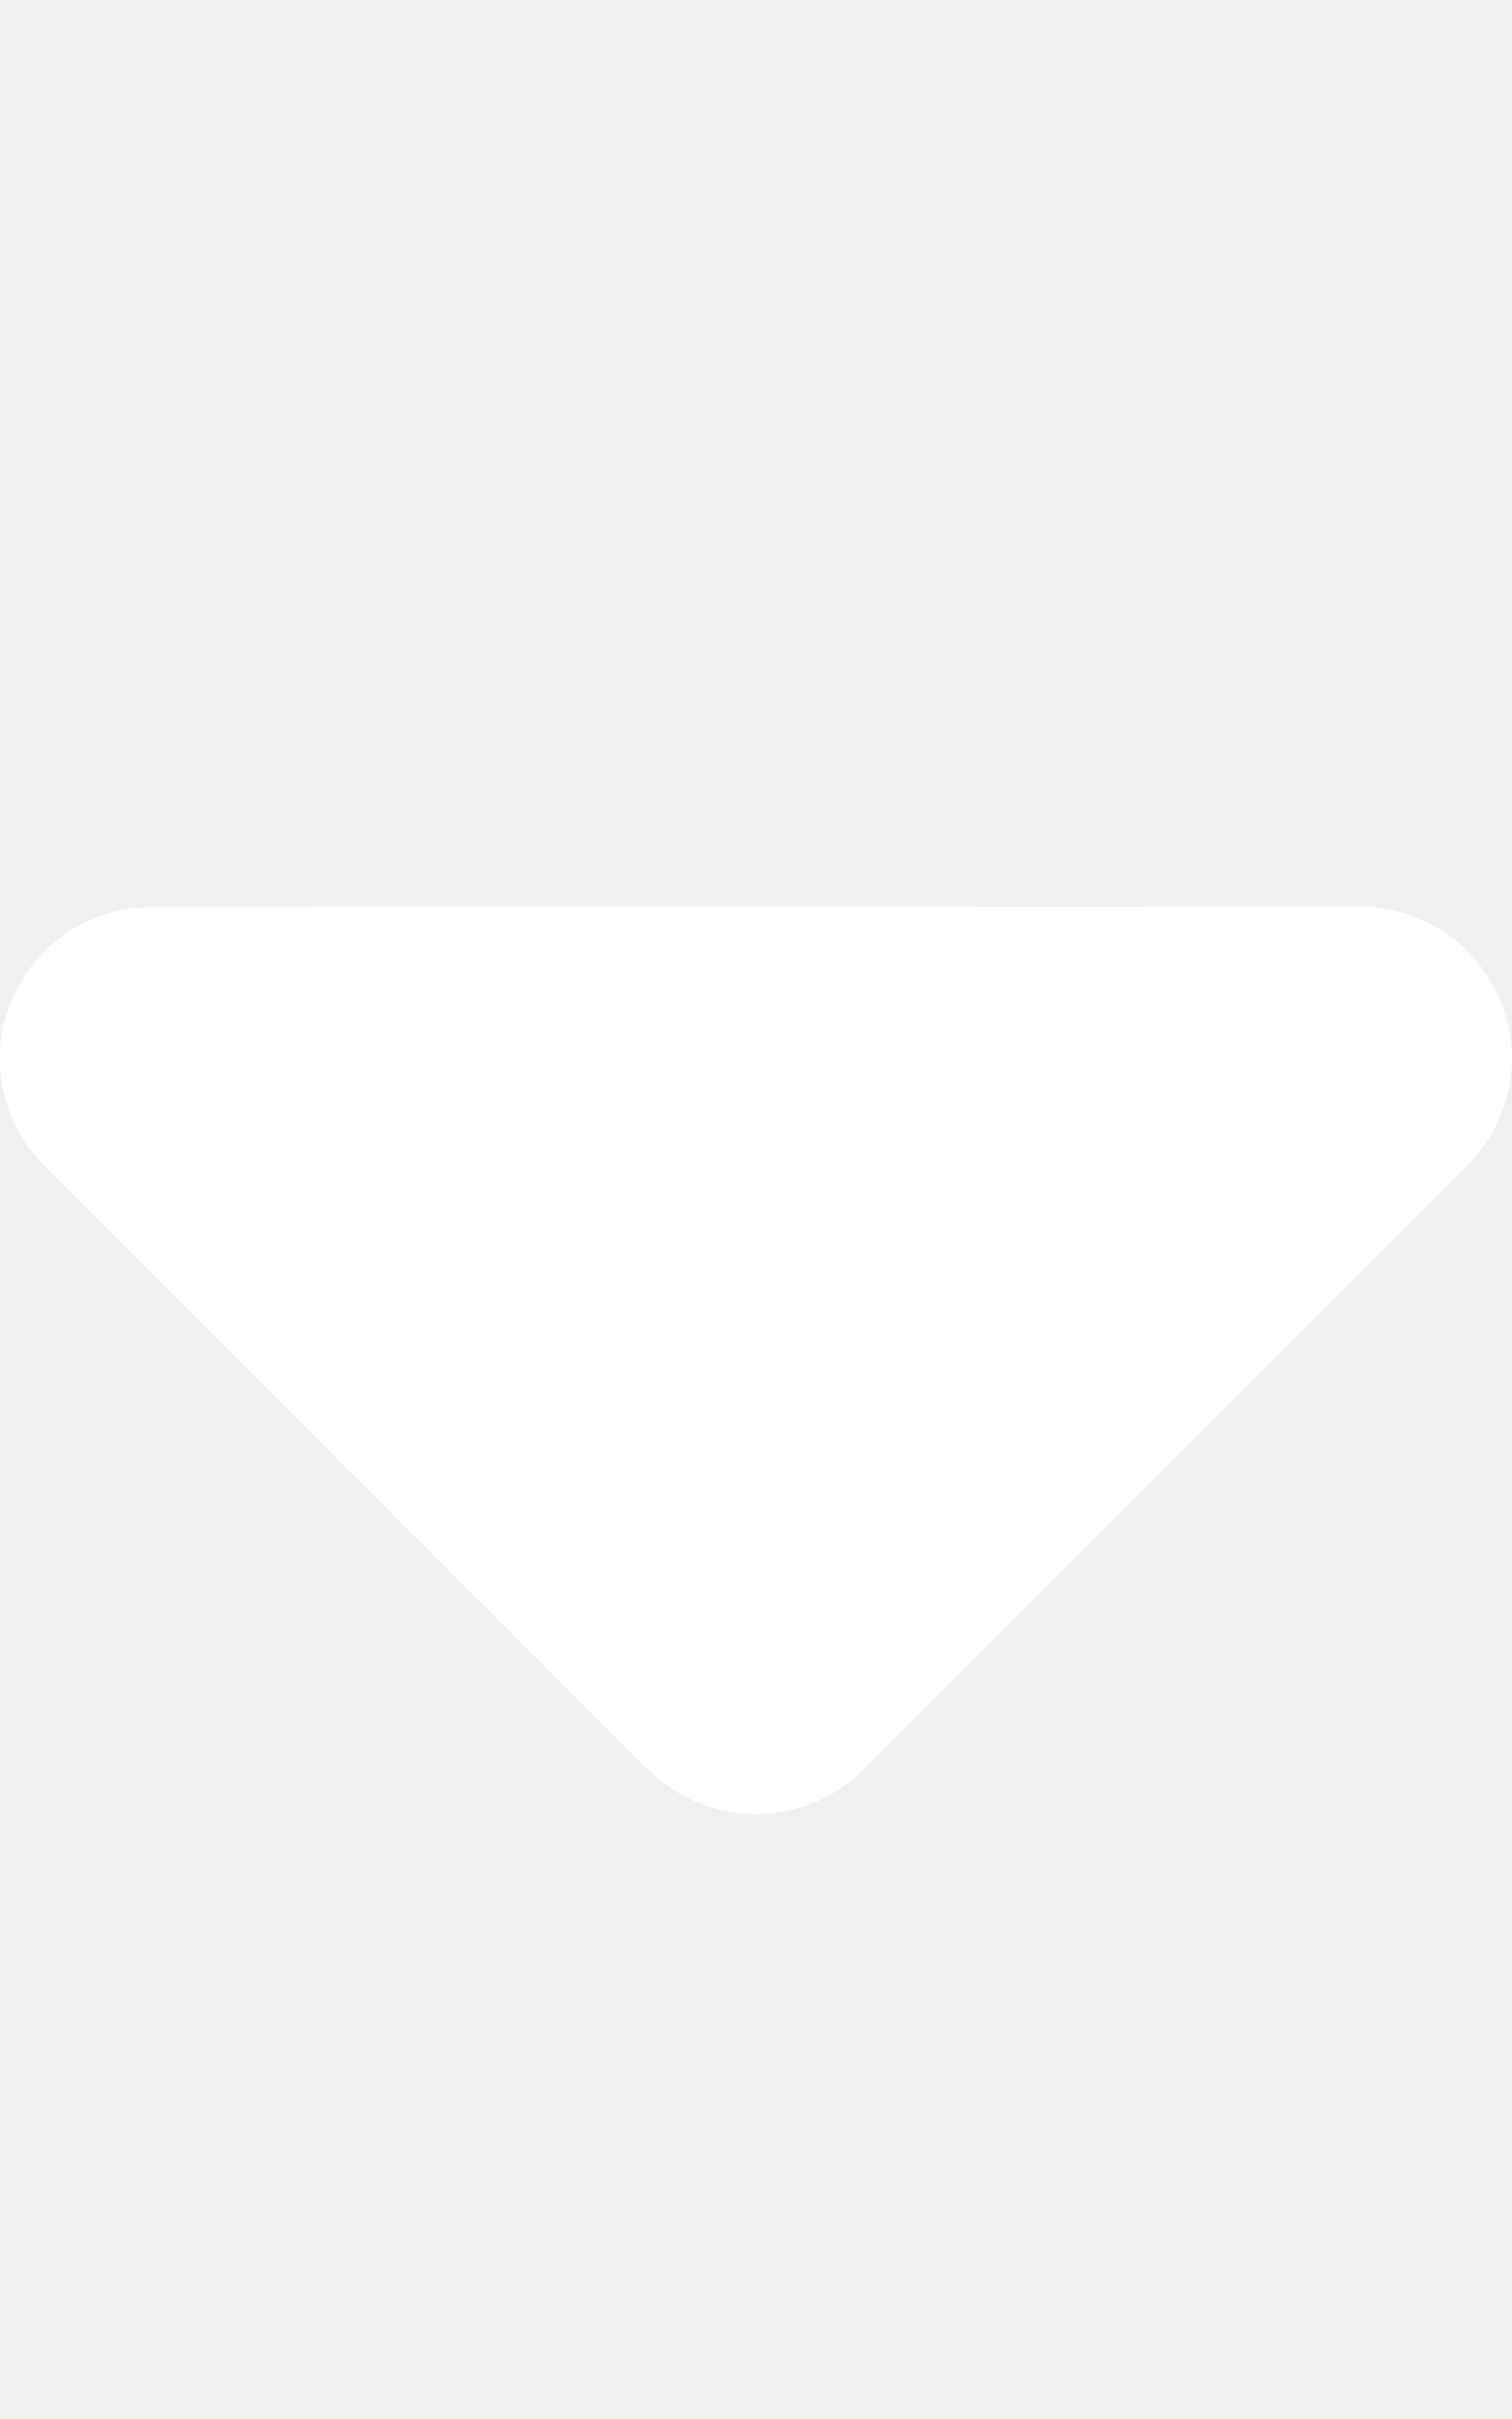
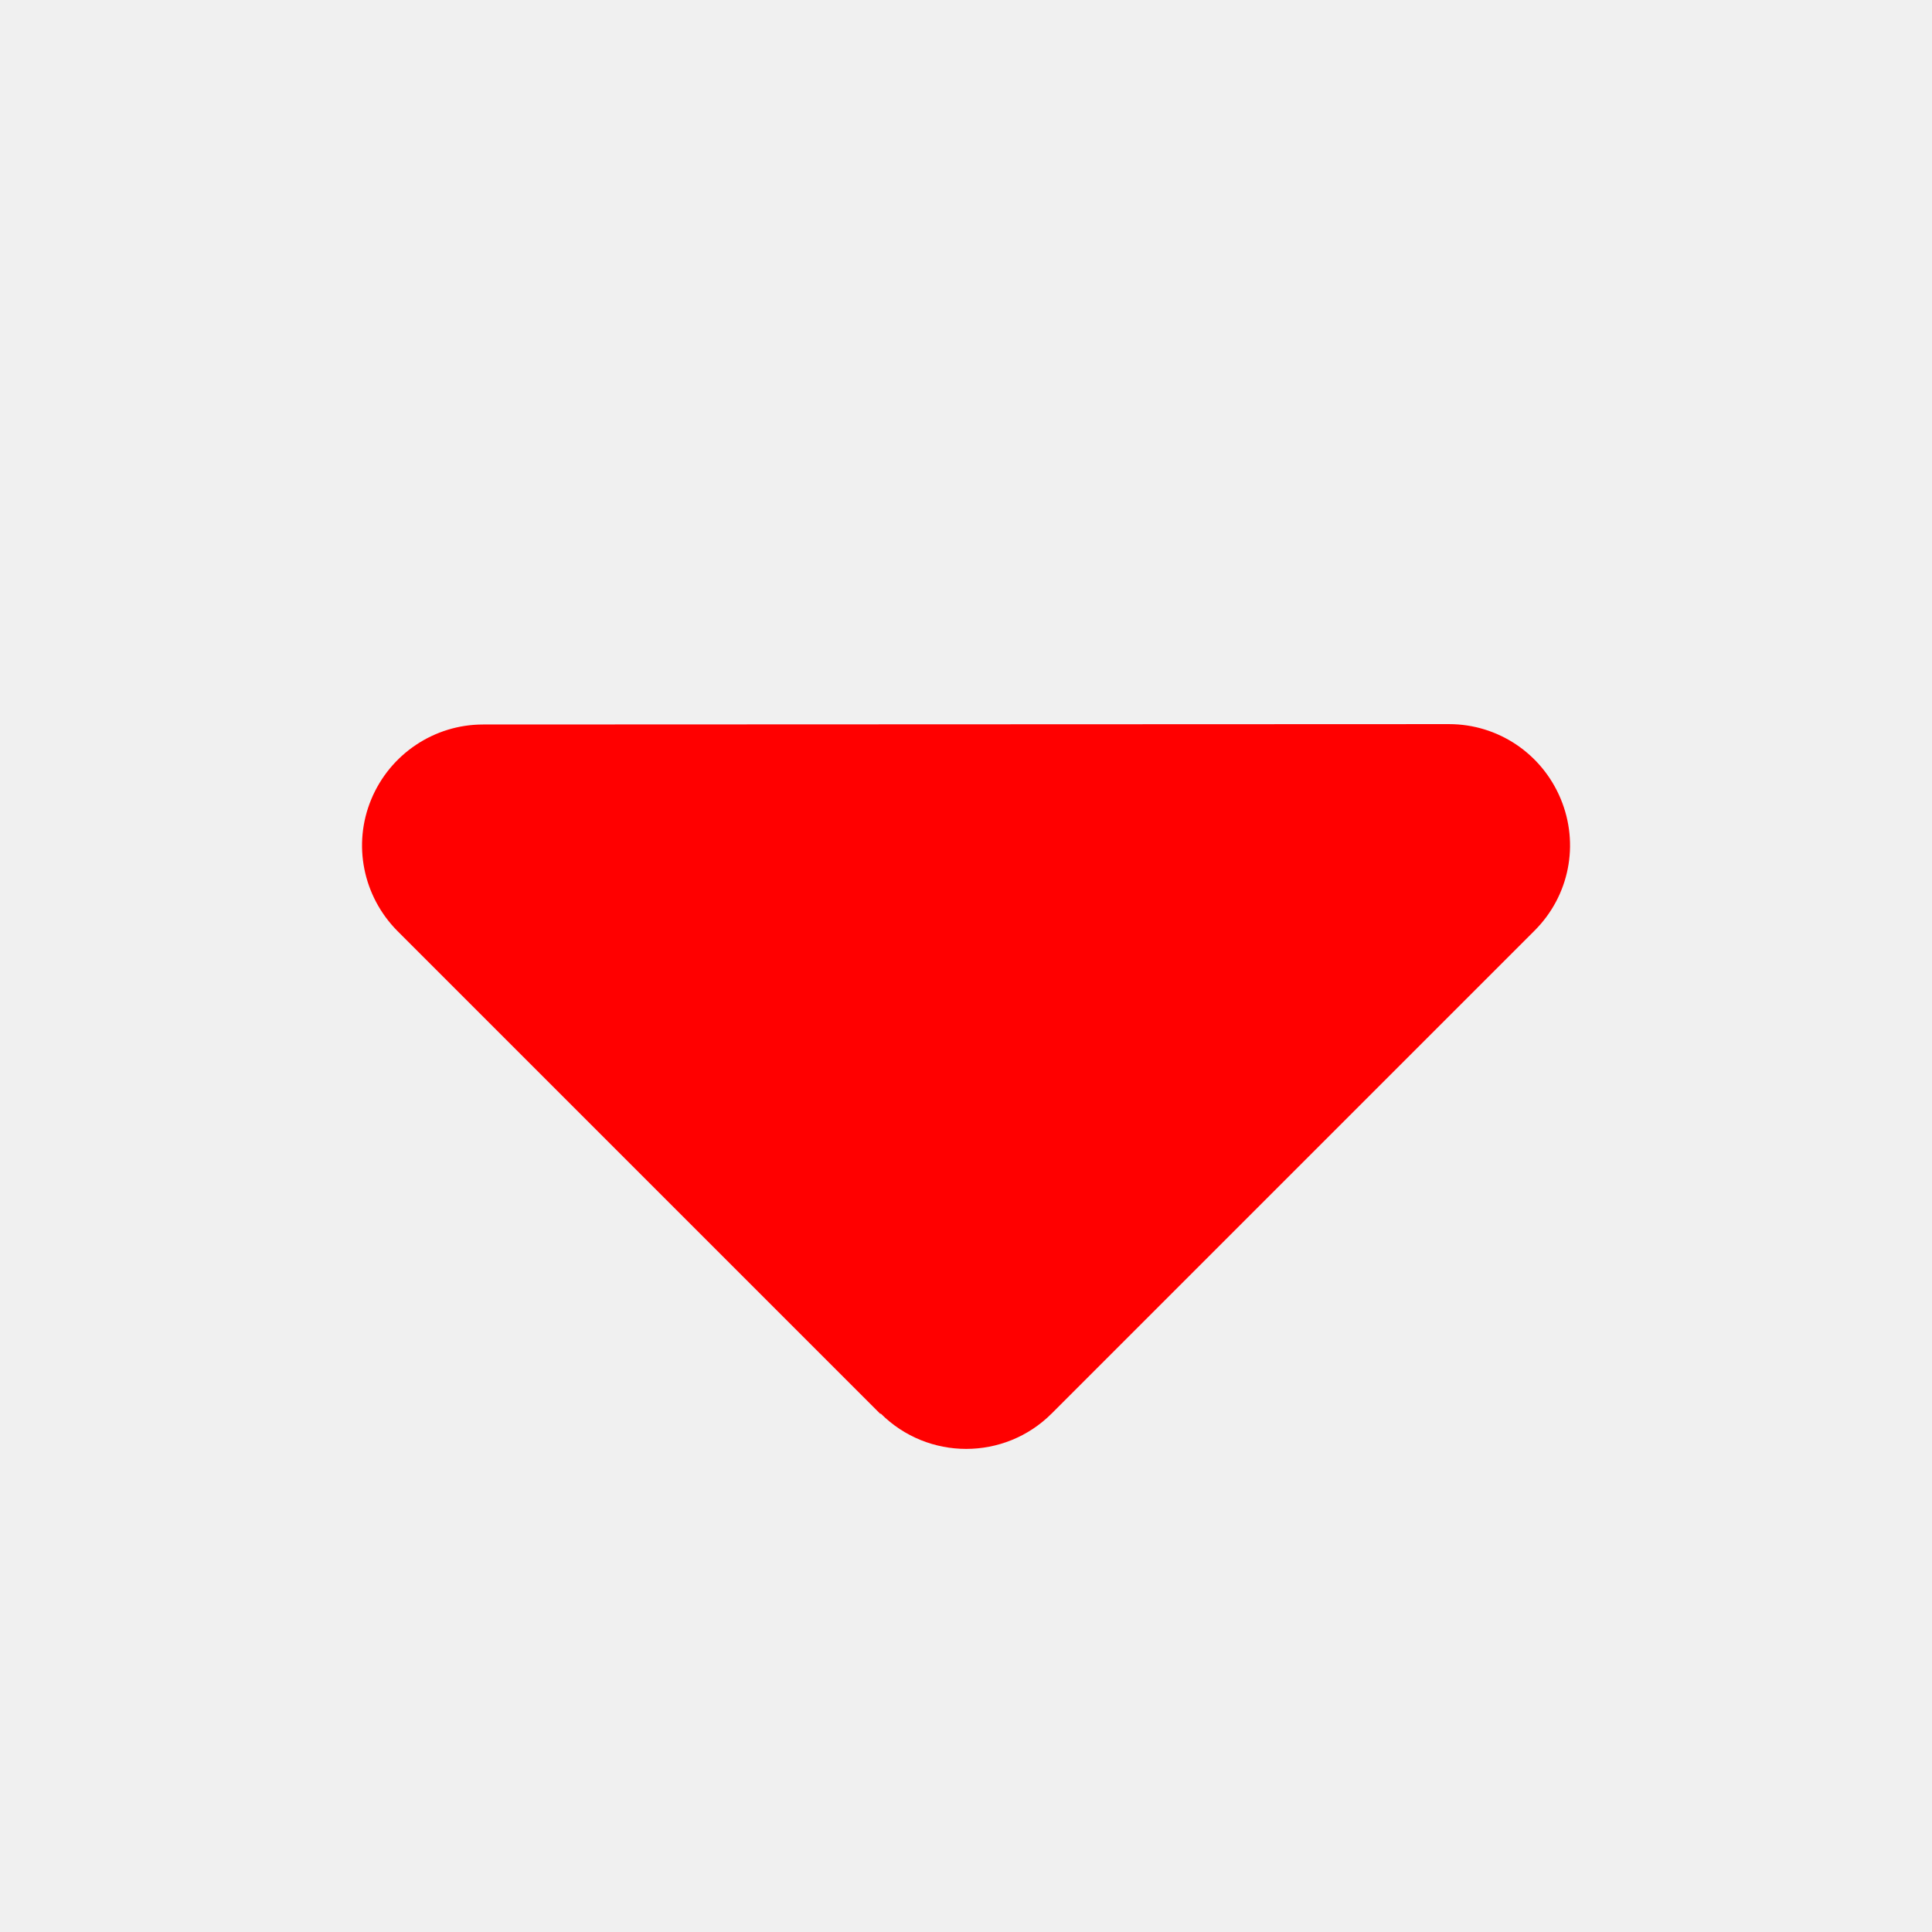
- <svg xmlns="http://www.w3.org/2000/svg" viewBox="0 0 320 512" fill="white">
+ <svg xmlns="http://www.w3.org/2000/svg" viewBox="0 0 320 512" fill="red" width="50px" height="50px">
  <path d="M137.4 374.6c12.5 12.5 32.8 12.5 45.3 0l128-128c9.2-9.2 11.9-22.9 6.9-34.9s-16.6-19.8-29.6-19.8L32 192c-12.9 0-24.6 7.8-29.6 19.8s-2.2 25.7 6.9 34.9l128 128z" />
</svg>
